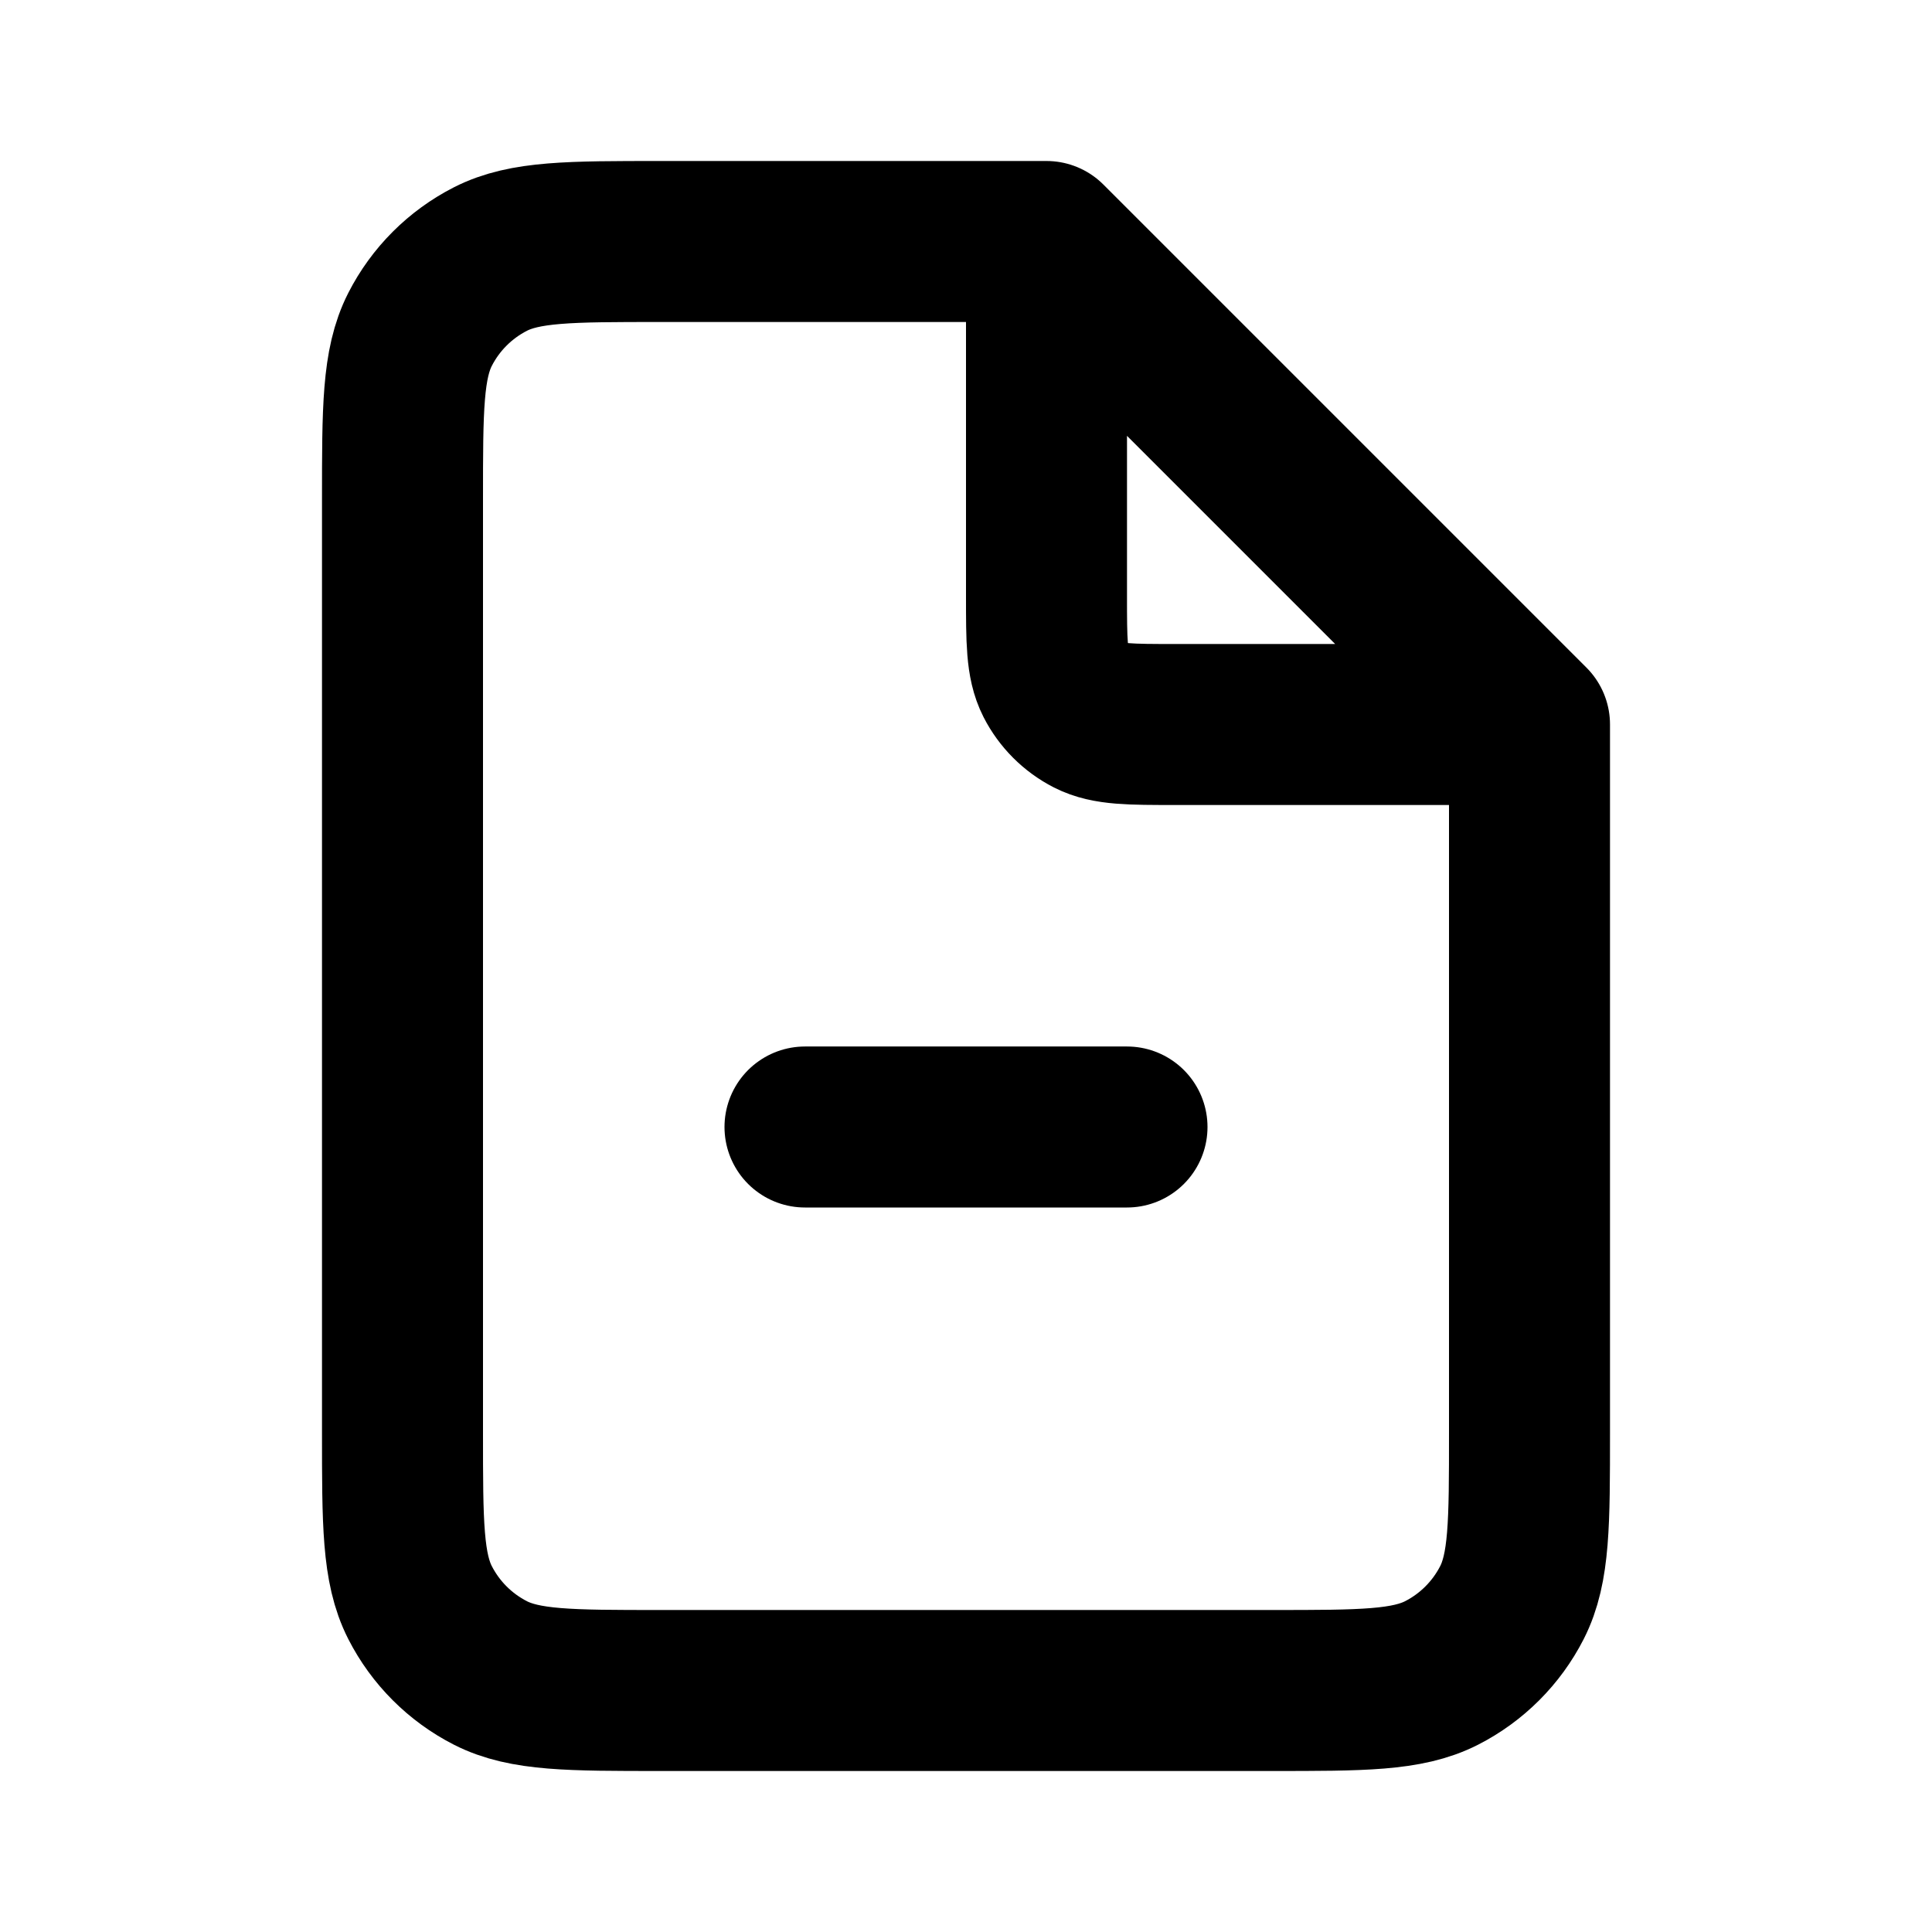
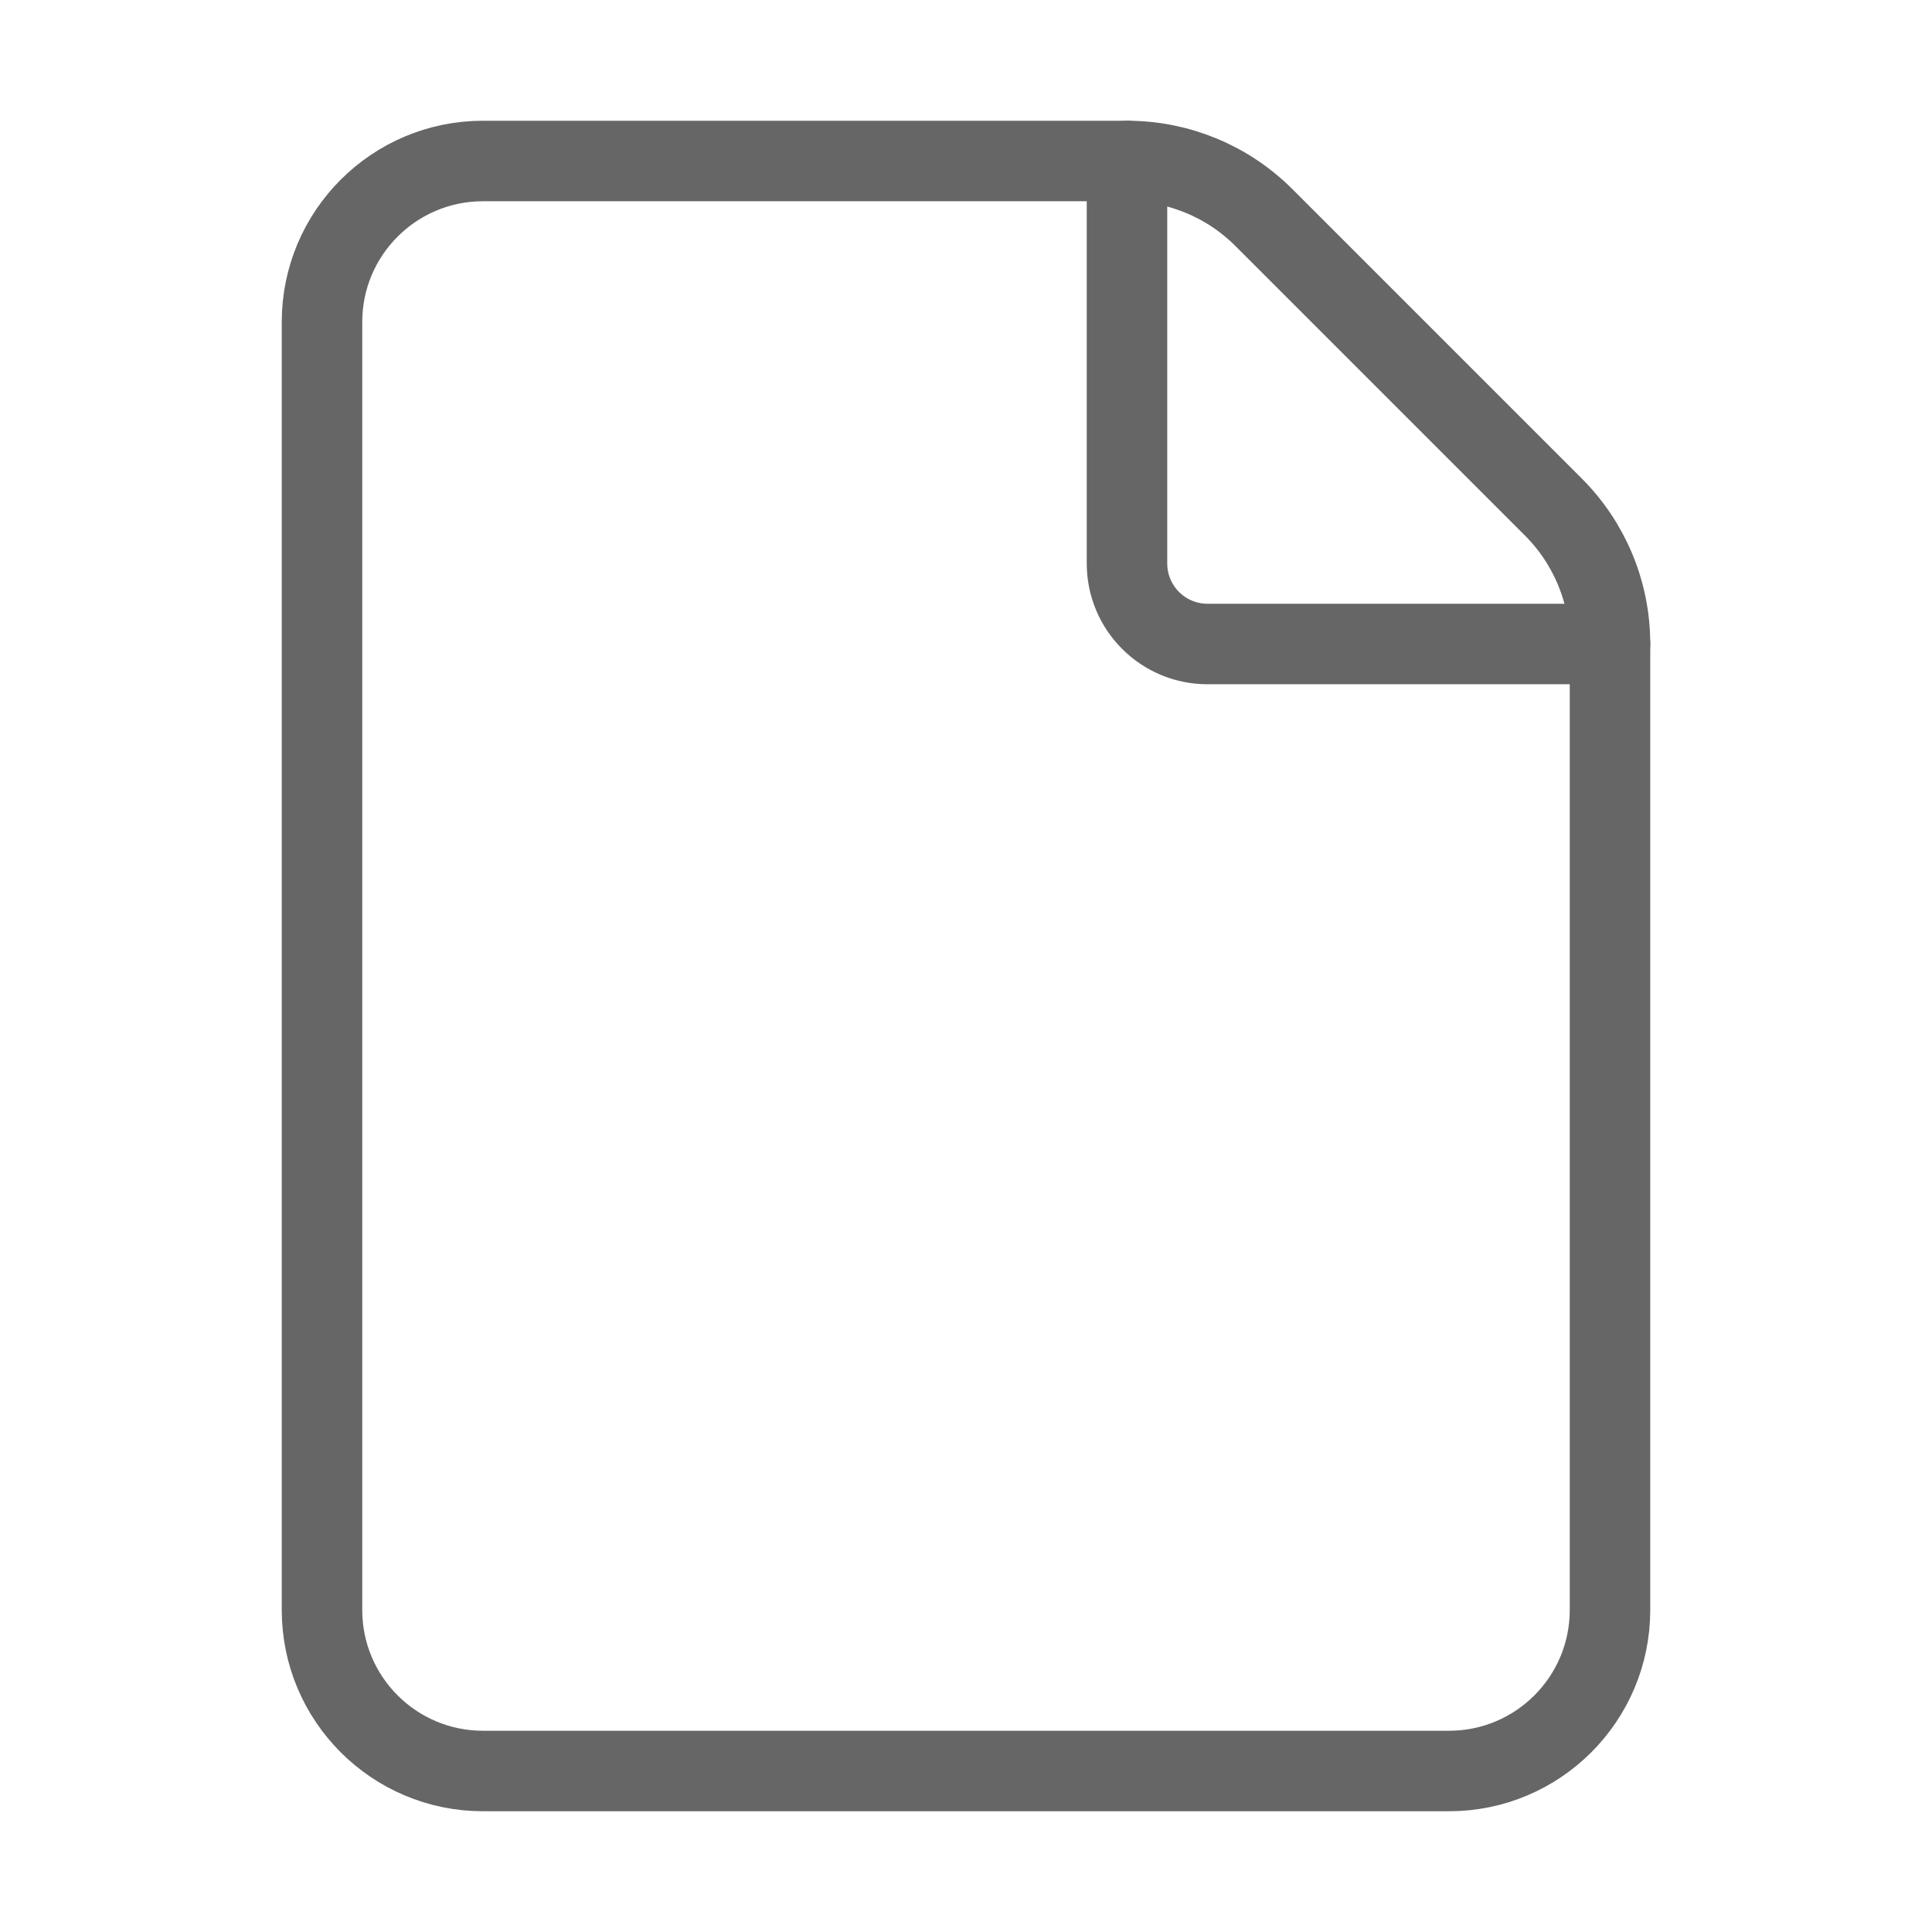
- <svg xmlns="http://www.w3.org/2000/svg" width="80px" height="80px" viewBox="0 0 24 24" fill="none">
-   <path d="M10 14H14M13 3H8.2C7.08 3 6.52 3 6.092 3.218C5.716 3.41 5.41 3.716 5.218 4.092C5 4.52 5 5.08 5 6.2V17.8C5 18.92 5 19.48 5.218 19.908C5.41 20.284 5.716 20.59 6.092 20.782C6.52 21 7.08 21 8.2 21H15.8C16.92 21 17.48 21 17.908 20.782C18.284 20.59 18.59 20.284 18.782 19.908C19 19.48 19 18.92 19 17.8V9M13 3L19 9M13 3V7.4C13 7.96 13 8.24 13.109 8.454C13.205 8.642 13.358 8.795 13.546 8.891C13.76 9 14.04 9 14.6 9H19" stroke="#000000" stroke-width="2" stroke-linecap="round" stroke-linejoin="round" />
+ <svg xmlns="http://www.w3.org/2000/svg" width="24" height="24" viewBox="0 0 24 24" fill="none" stroke="#666" stroke-width="1" stroke-linecap="round" stroke-linejoin="round">
+   <path d="M6 22a2 2 0 0 1-2-2V4a2 2 0 0 1 2-2h8a2.4 2.4 0 0 1 1.704.706l3.588 3.588A2.4 2.4 0 0 1 20 8v12a2 2 0 0 1-2 2z" />
+   <path d="M14 2v5a1 1 0 0 0 1 1h5" />
</svg>
